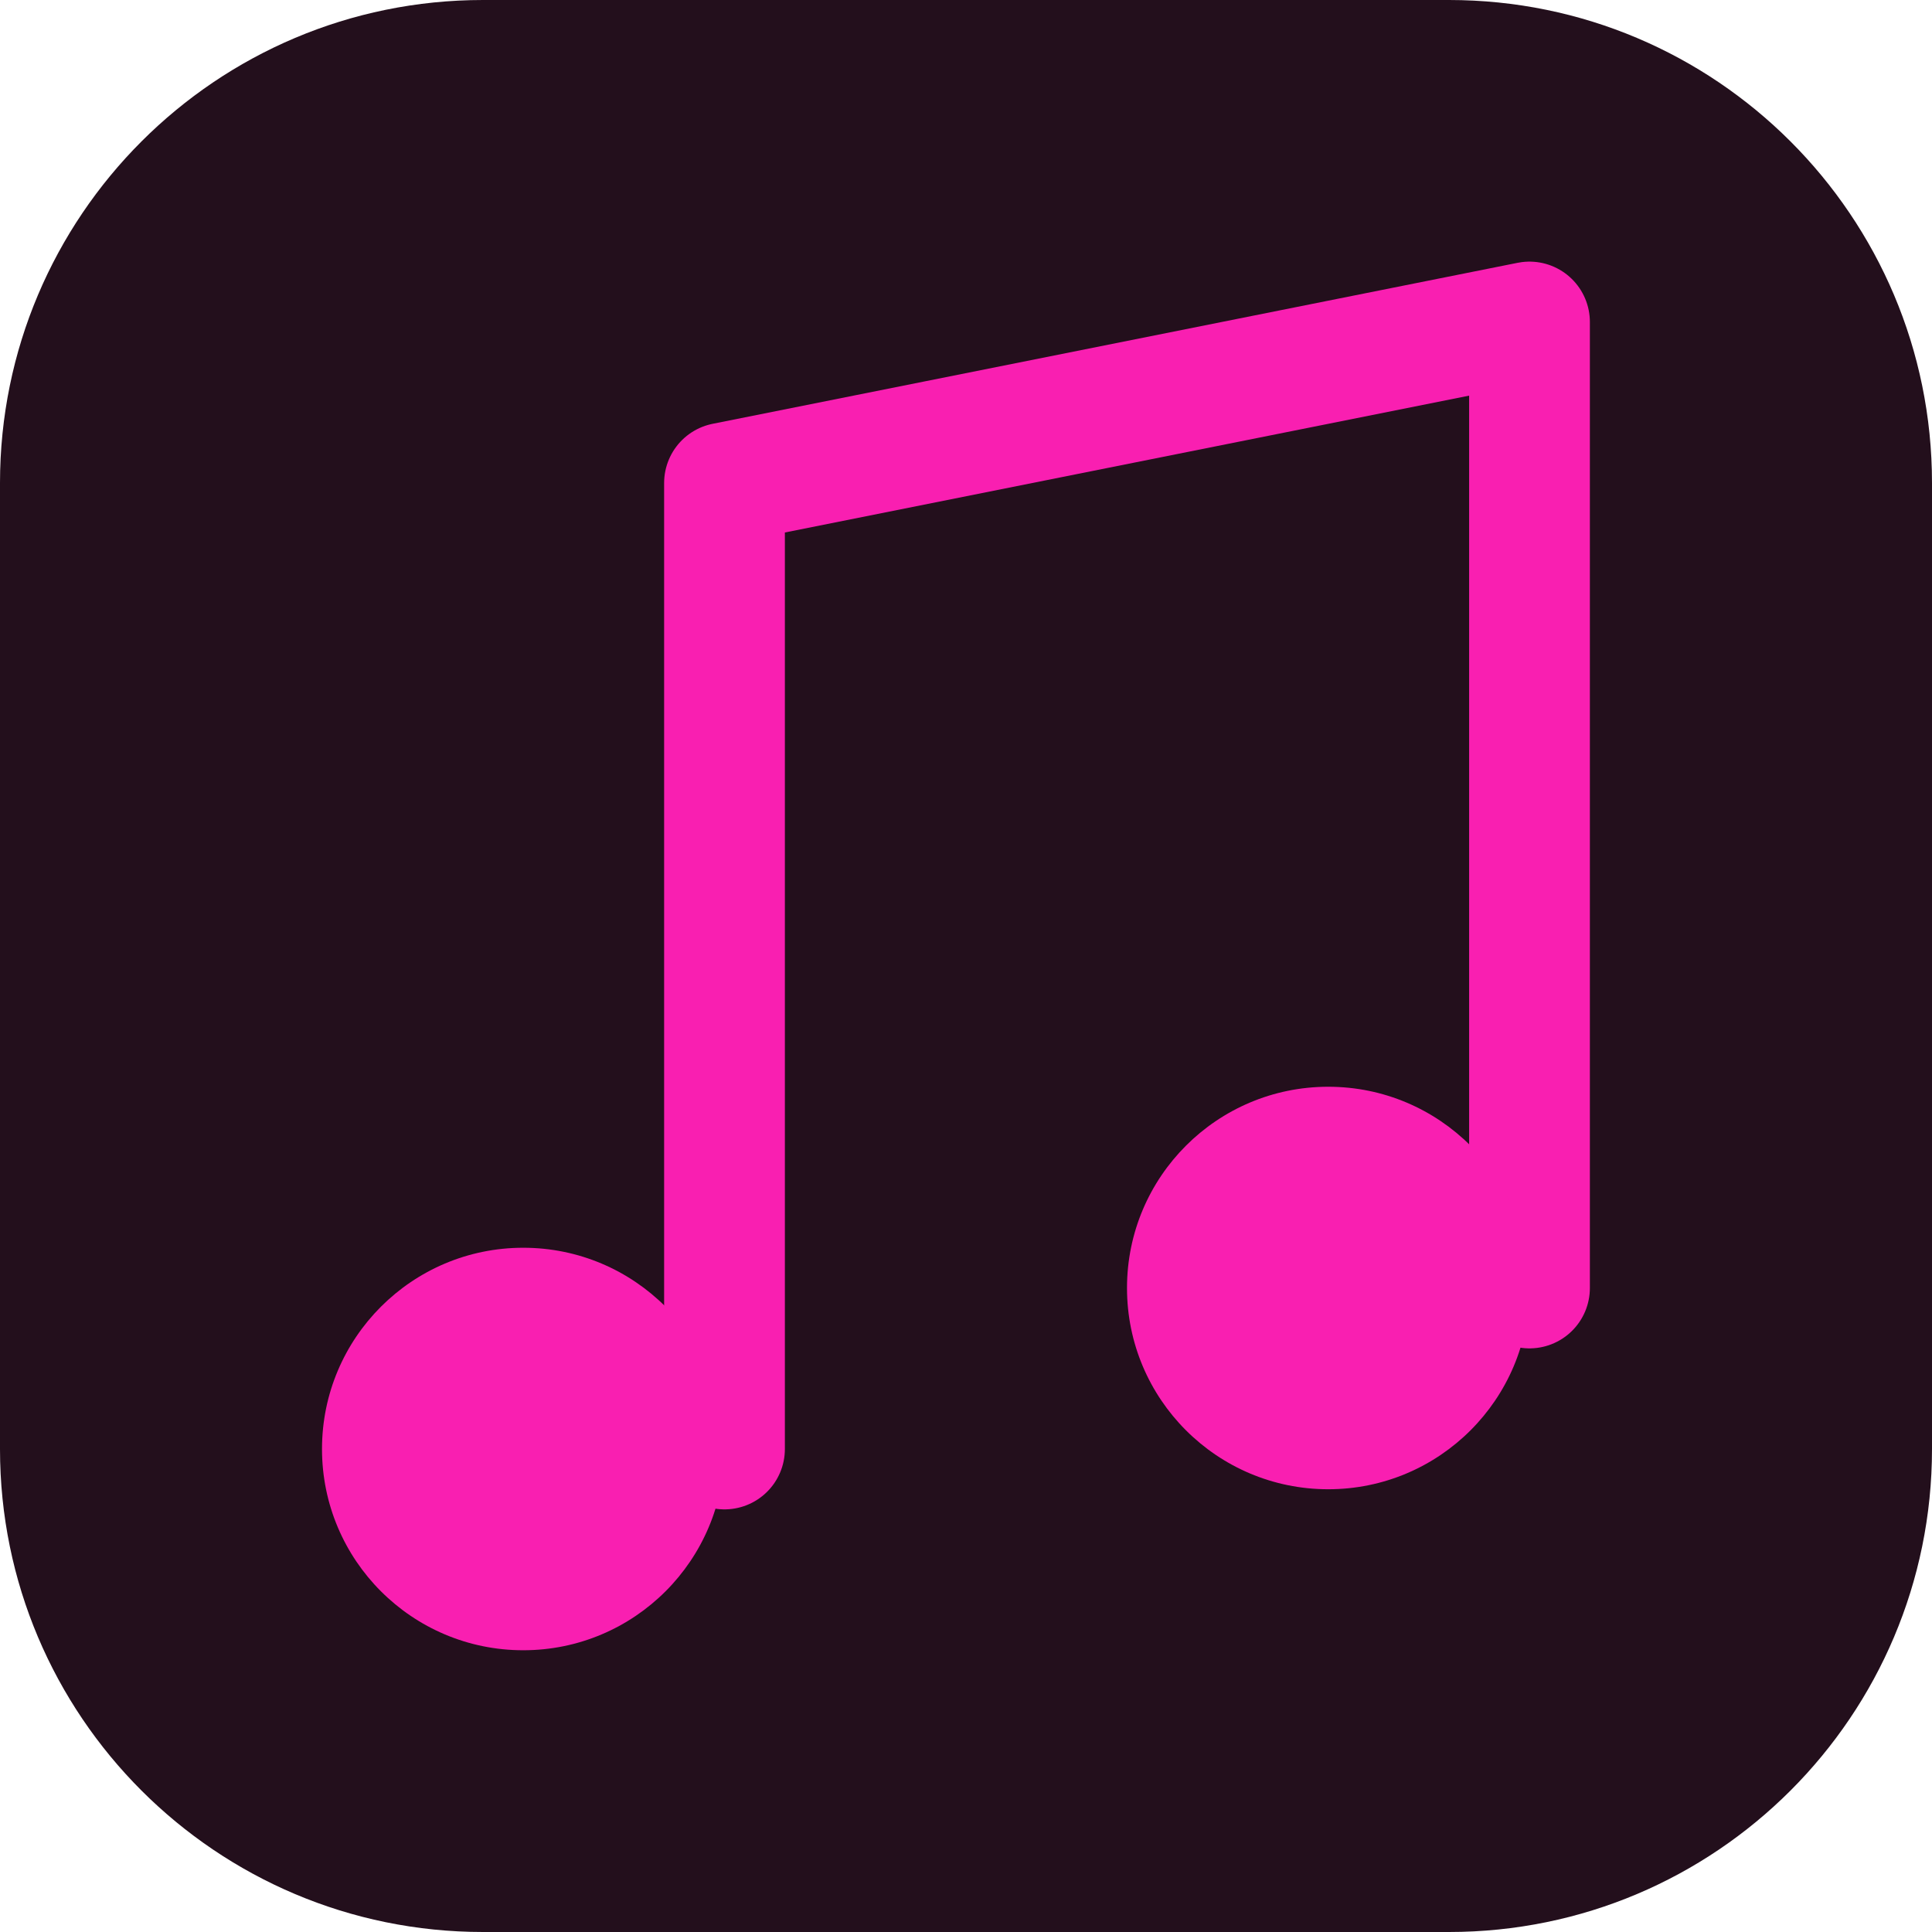
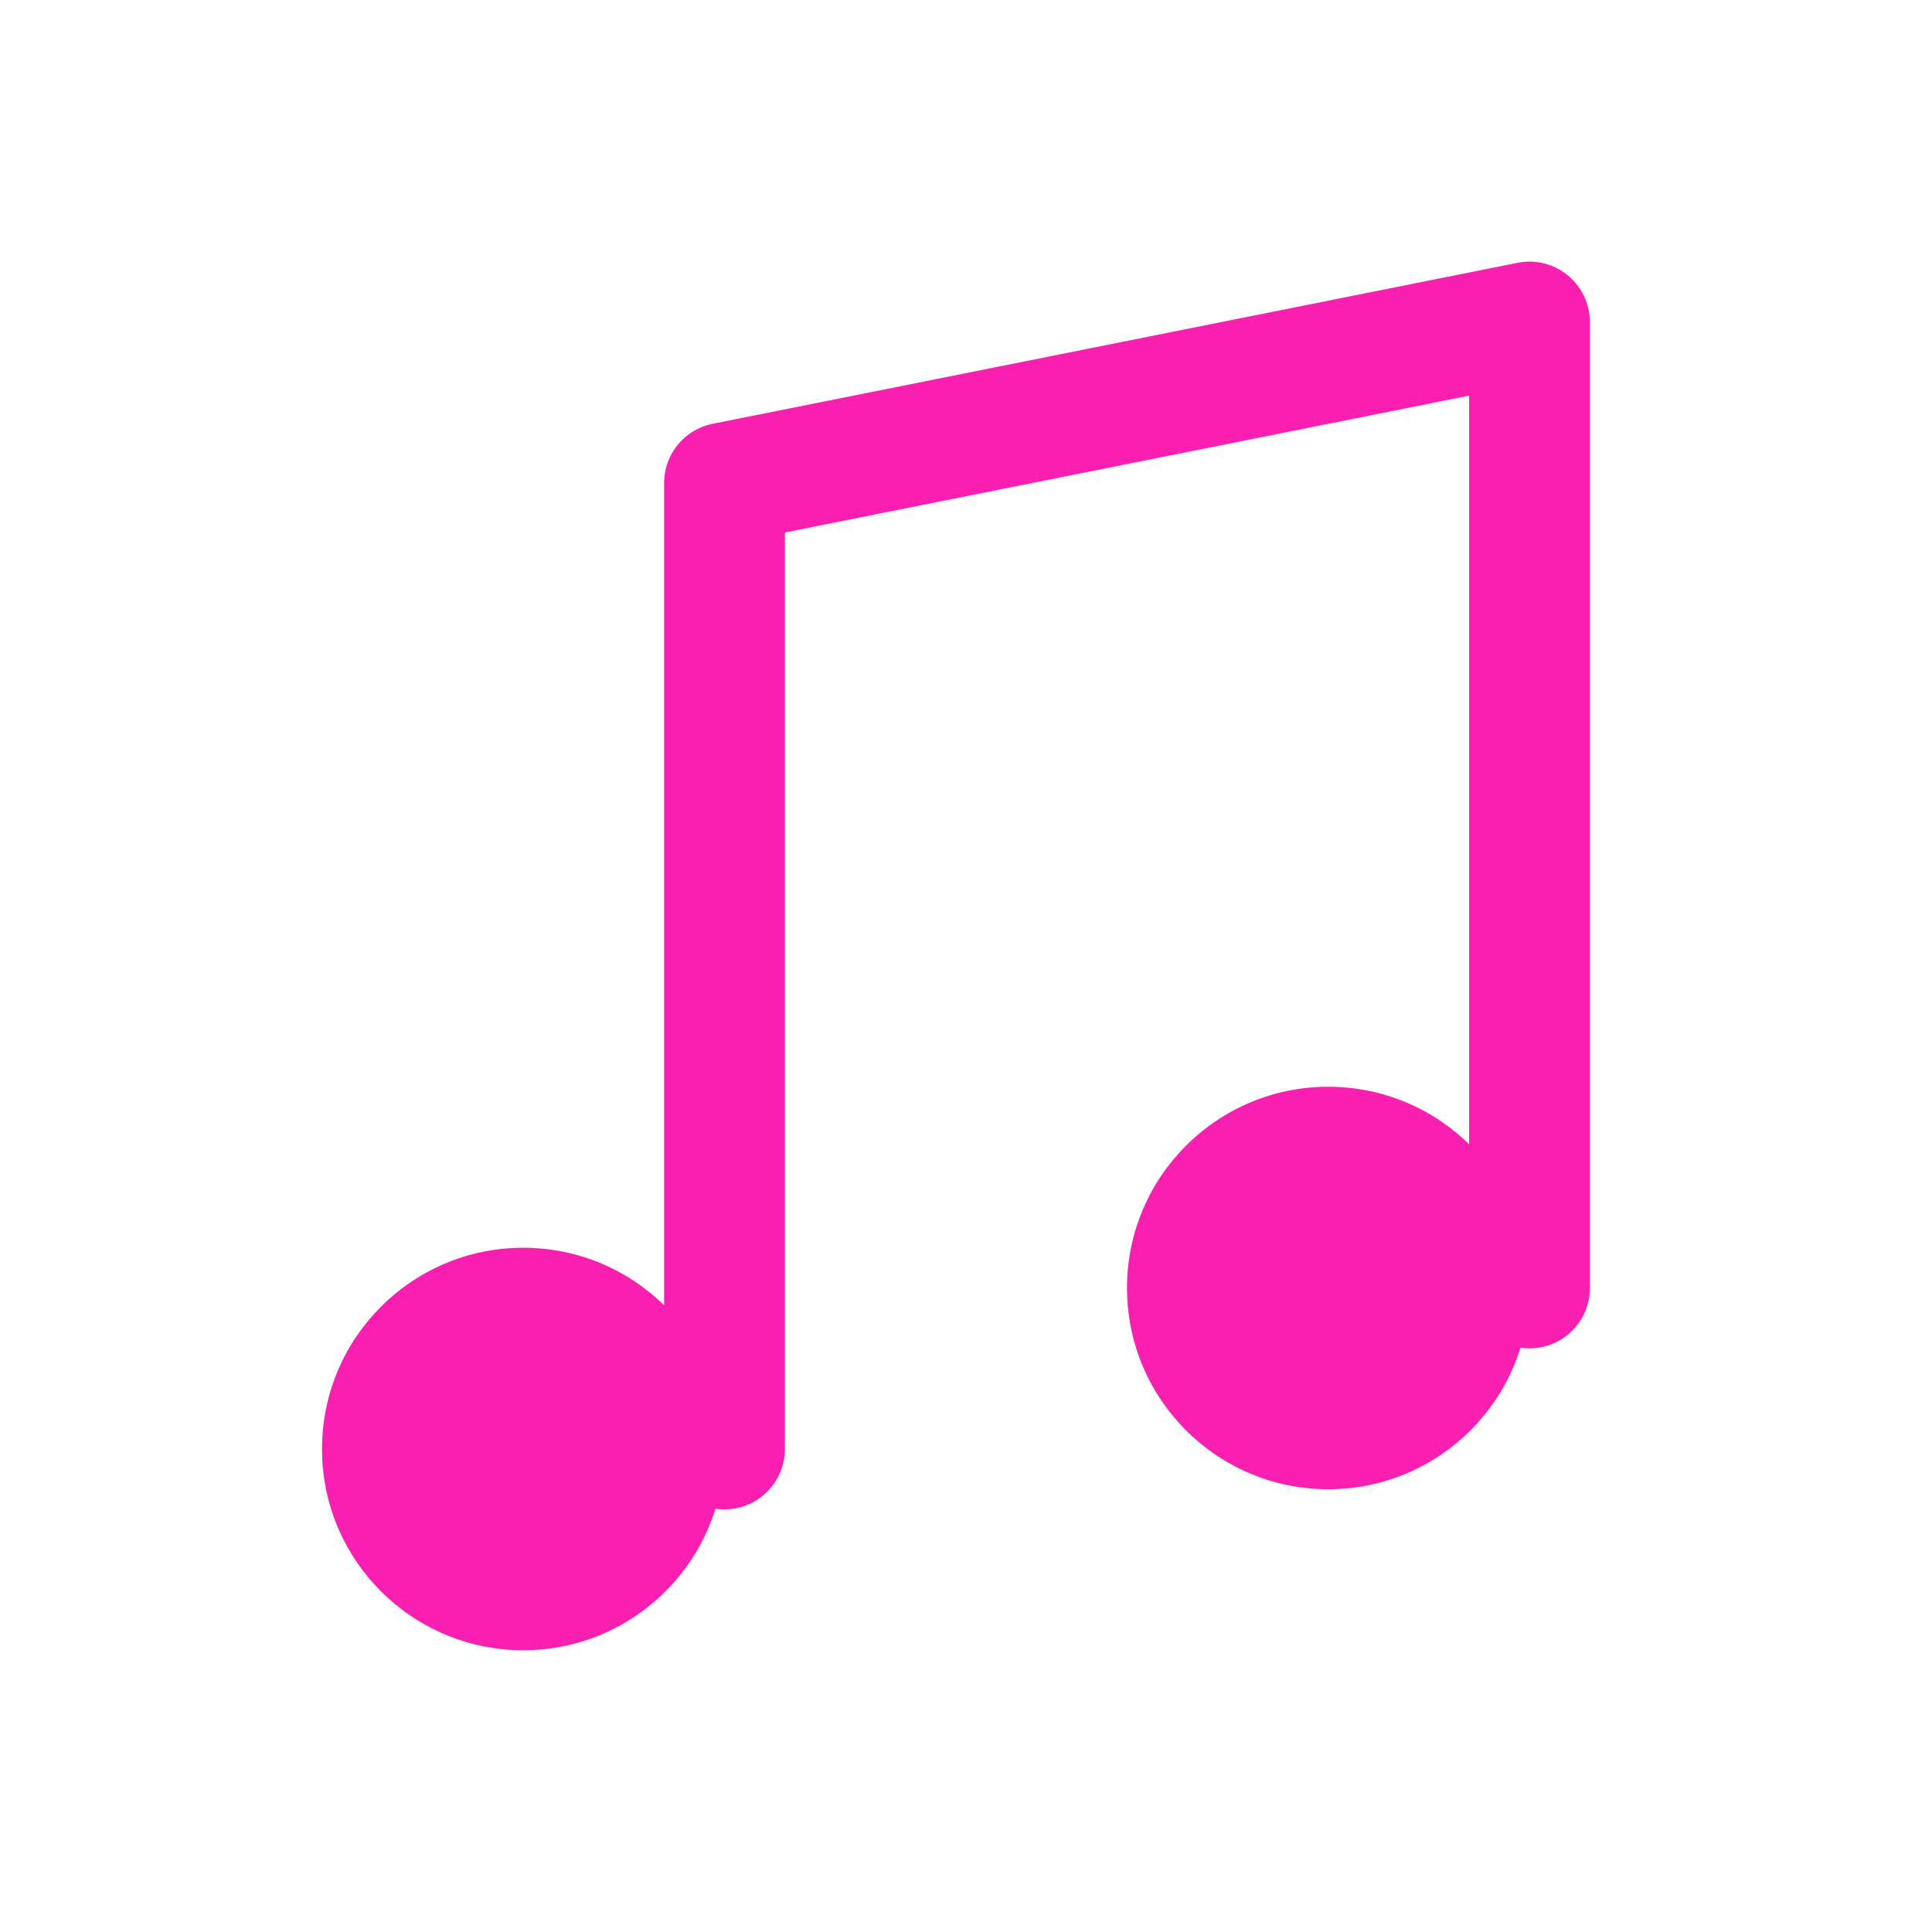
<svg xmlns="http://www.w3.org/2000/svg" width="48" height="48" viewBox="0 0 48 48" fill="none">
-   <rect width="48" height="48" rx="12" fill="#230f1c" />
  <path d="M18 36V12L38 8V32" stroke="#F91FB1" stroke-width="3" stroke-linecap="round" stroke-linejoin="round" />
  <circle cx="13" cy="36" r="5" fill="#F91FB1" />
  <circle cx="33" cy="32" r="5" fill="#F91FB1" />
</svg>
